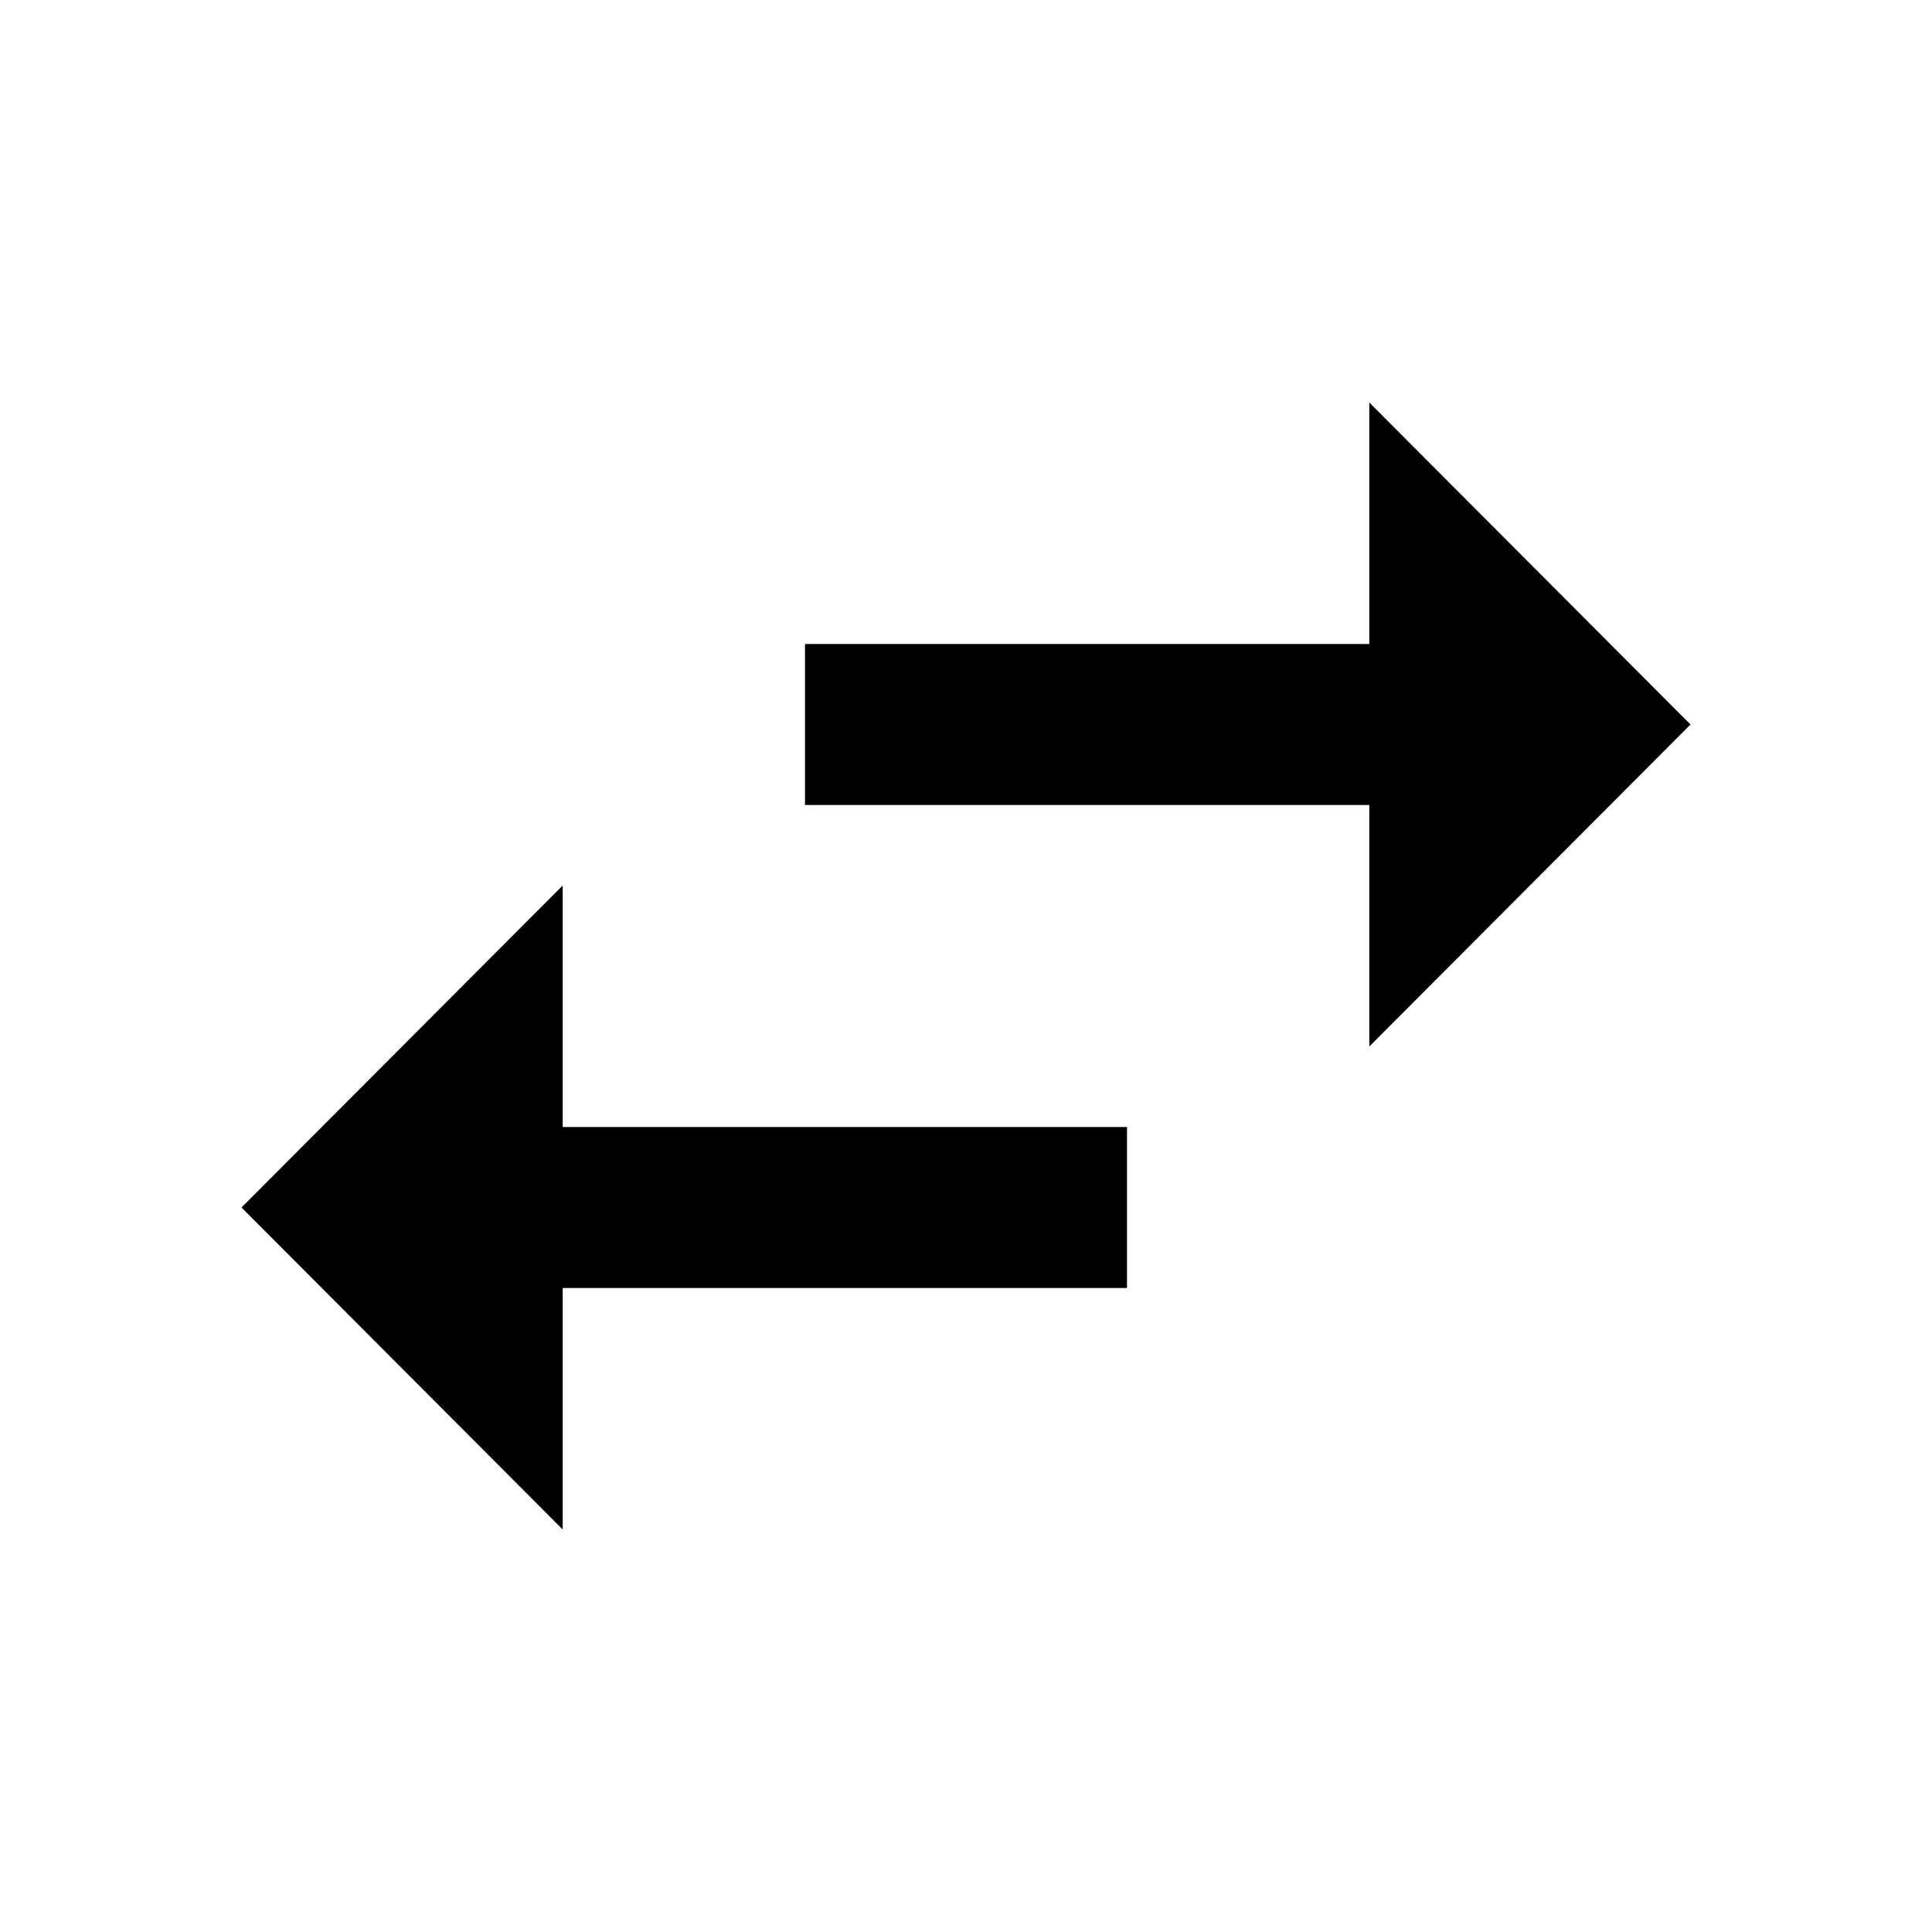
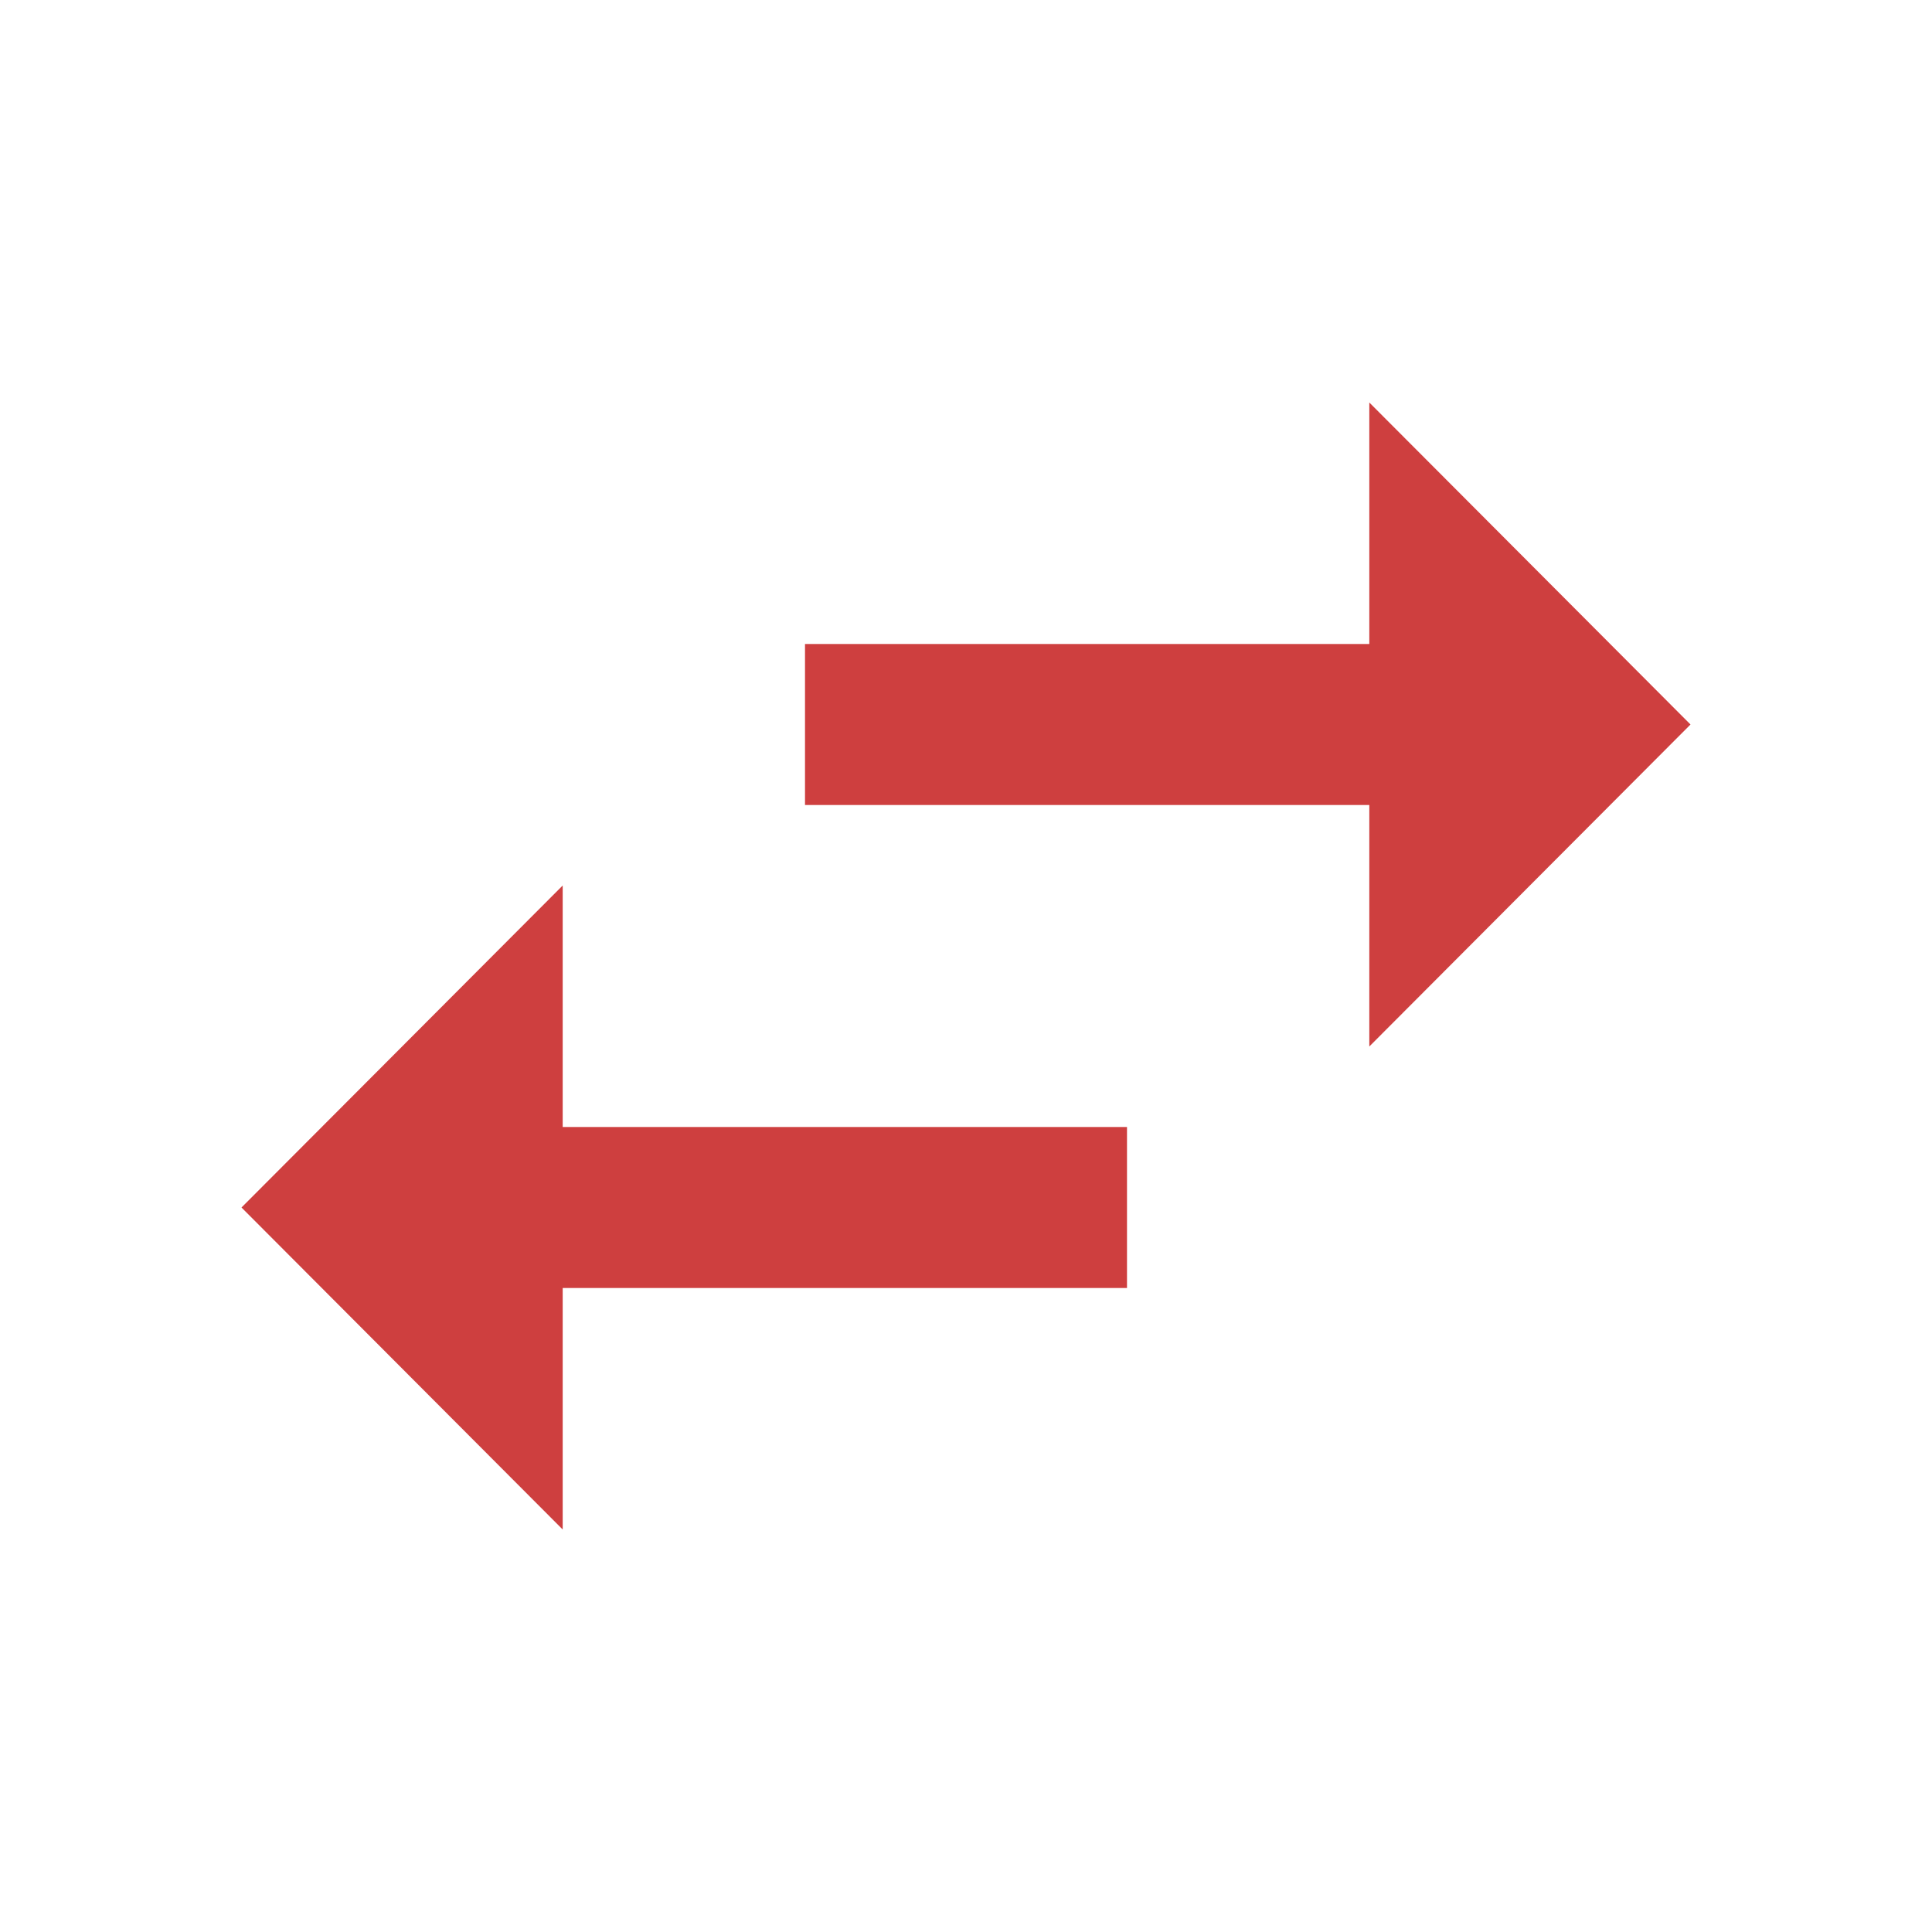
- <svg xmlns="http://www.w3.org/2000/svg" height="24px" viewBox="0 0 24 24" width="24px" fill="##CE3F3F">
+ <svg xmlns="http://www.w3.org/2000/svg" height="24px" viewBox="0 0 24 24" width="24px" fill="#CE3F3F">
  <path d="M0 0h24v24H0V0z" fill="none" />
  <path d="M6.99 11L3 15l3.99 4v-3H14v-2H6.99v-3zM21 9l-3.99-4v3H10v2h7.01v3L21 9z" />
</svg>
